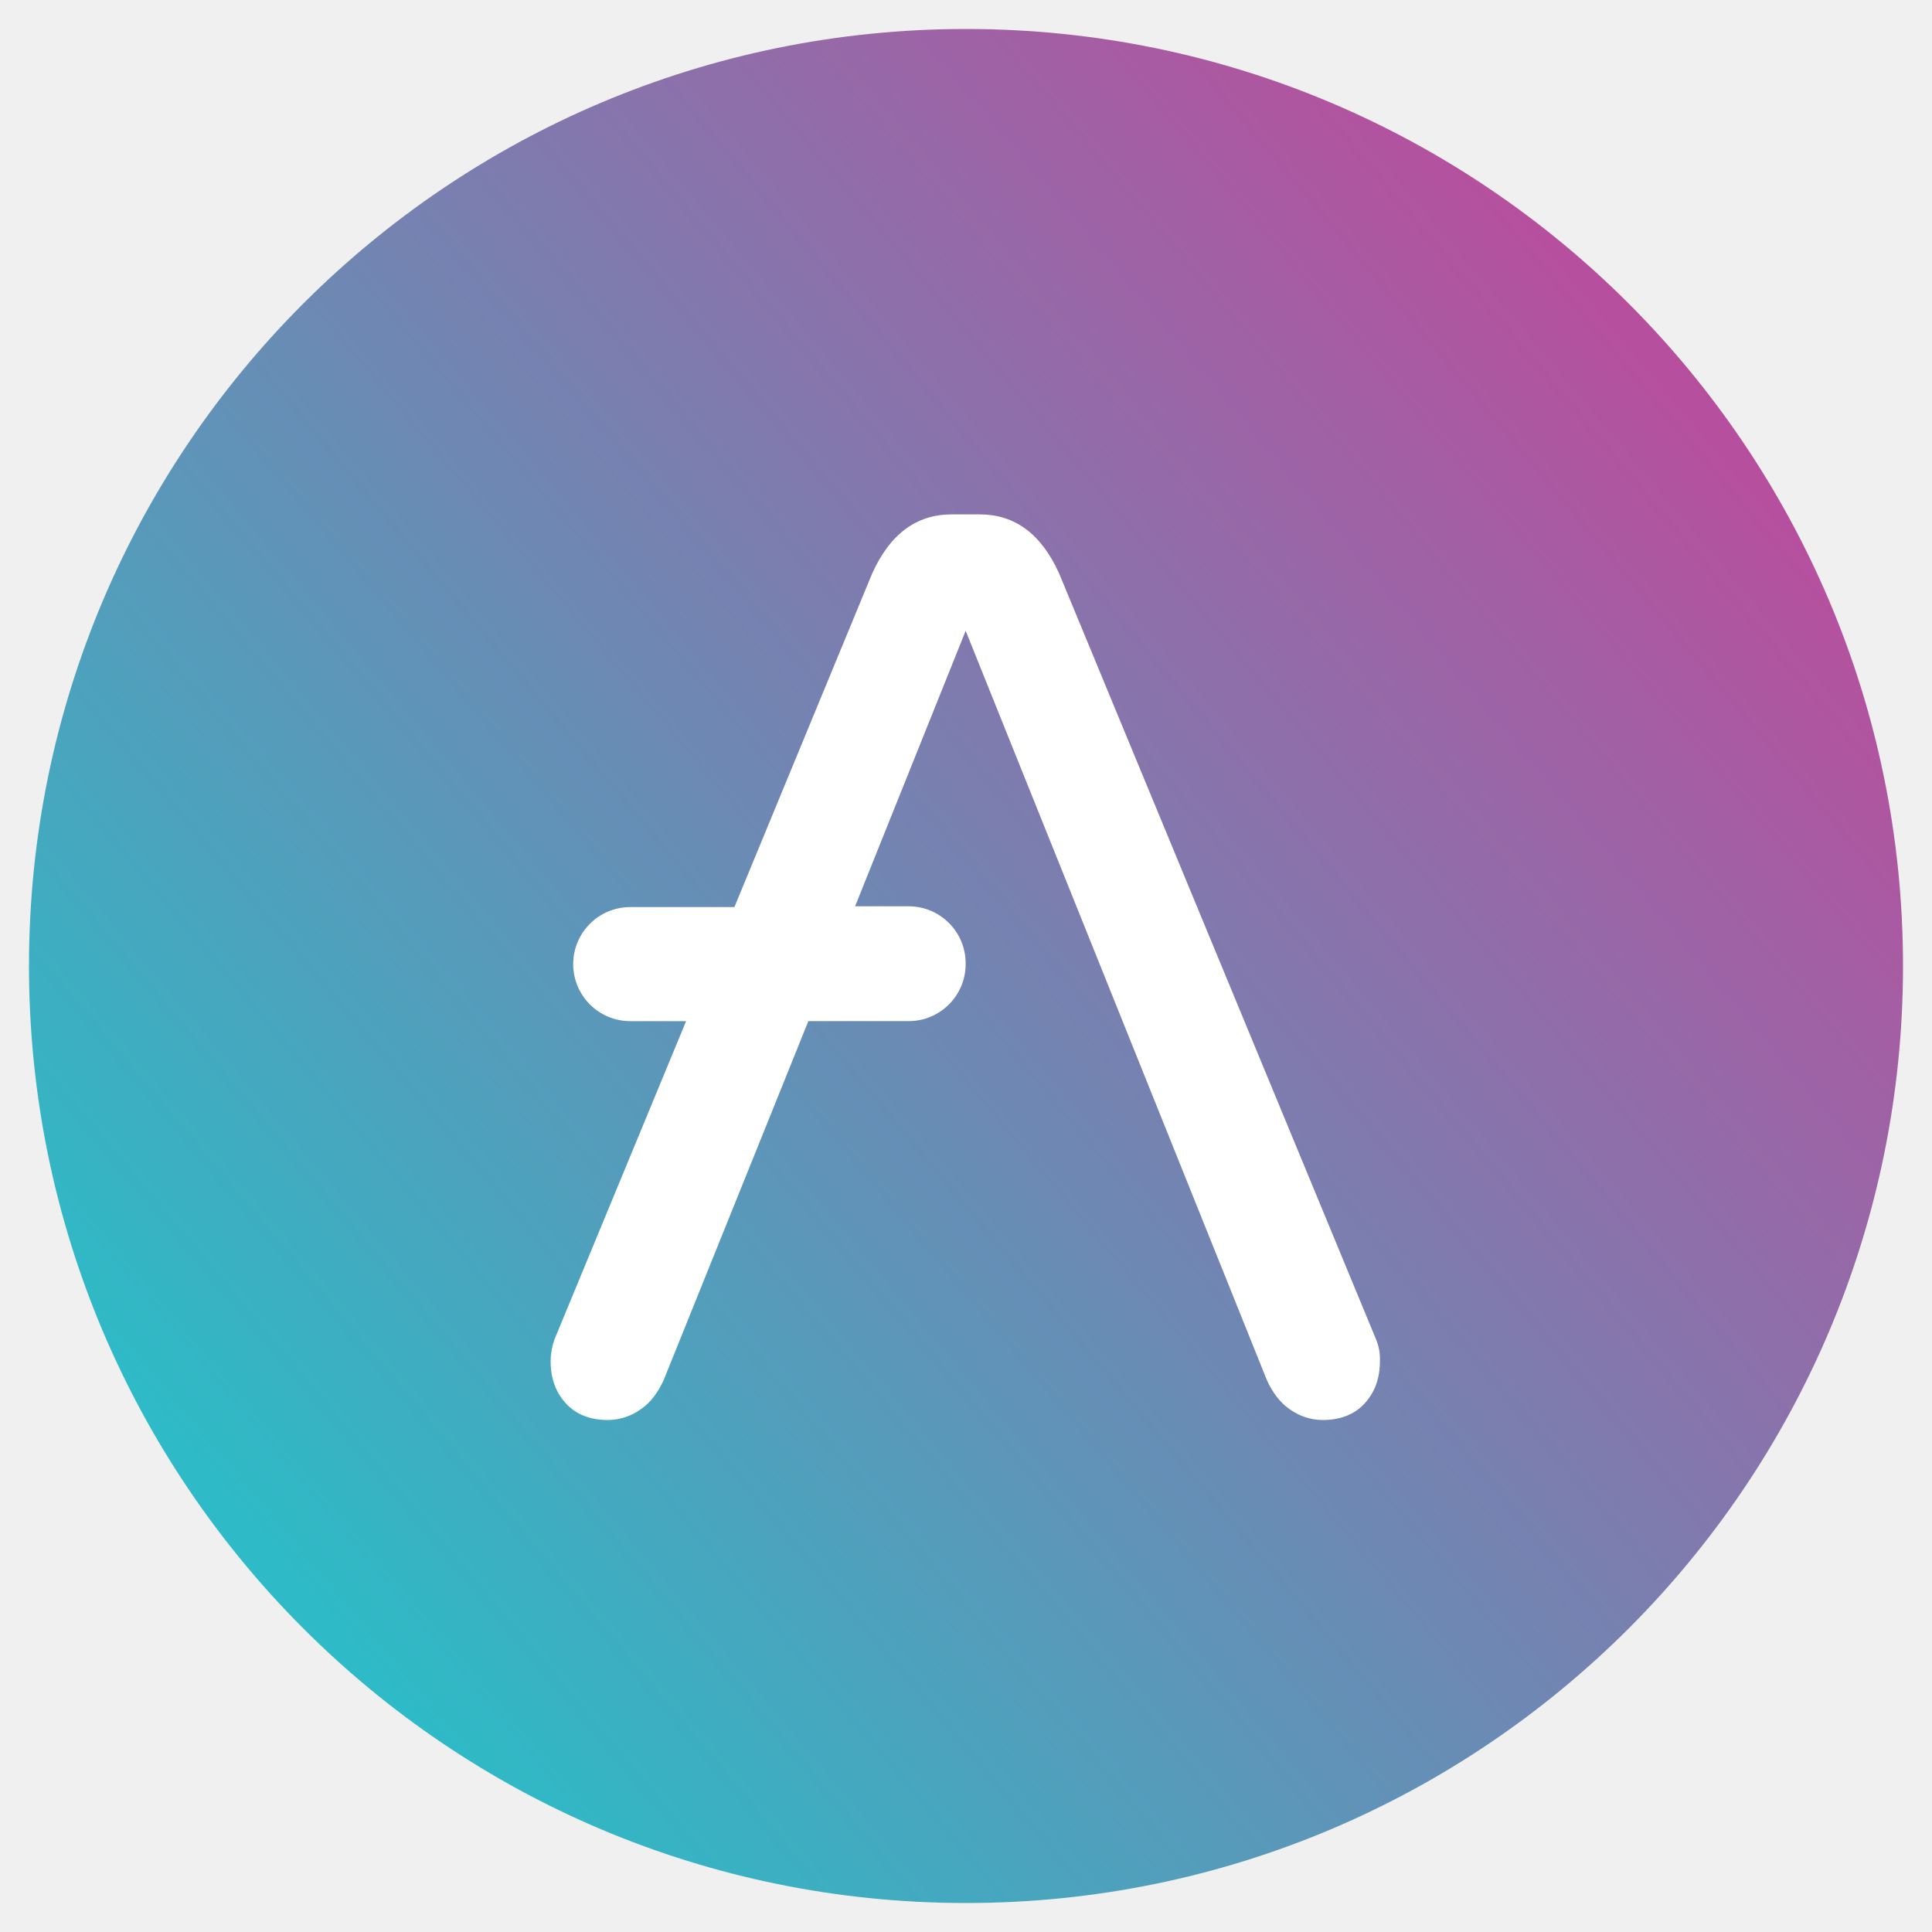
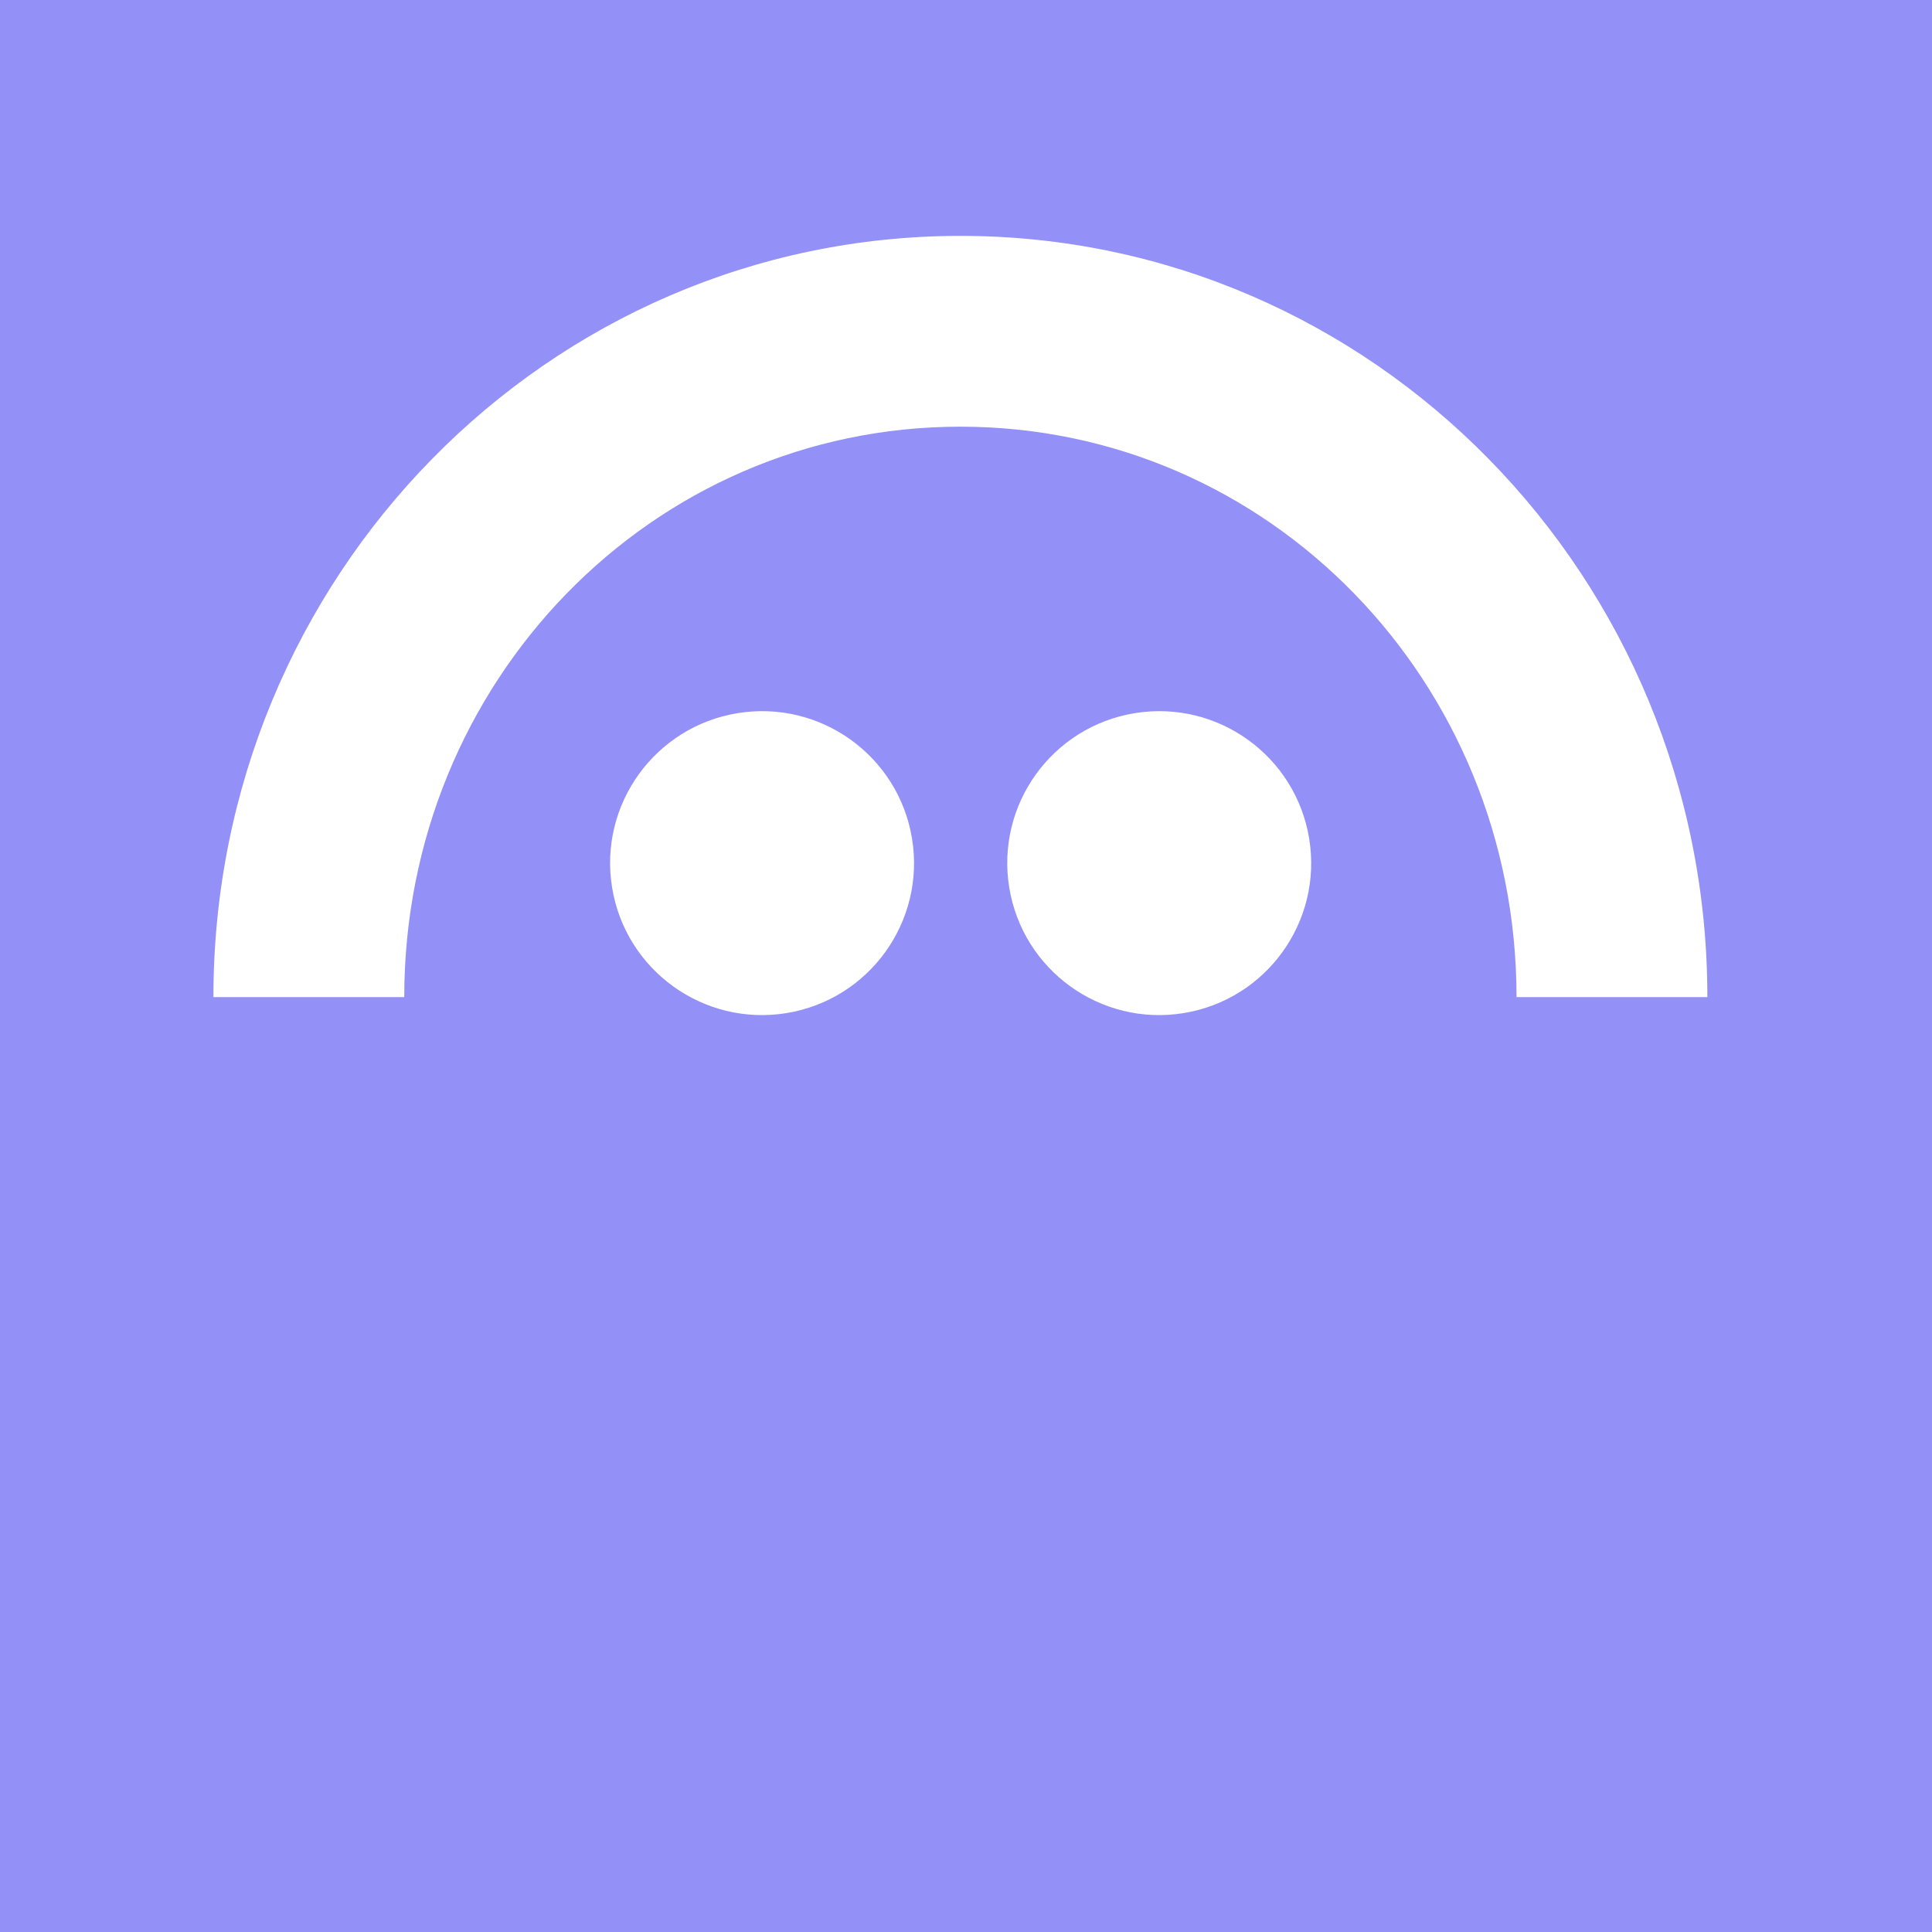
- <svg xmlns="http://www.w3.org/2000/svg" width="800" height="800" viewBox="0 0 800 800">
-   <defs>
-     <linearGradient id="a" x1="0.907" y1="0.227" x2="0.163" y2="0.853" gradientUnits="objectBoundingBox">
-       <stop offset="0" stop-color="#b6509e" />
-       <stop offset="1" stop-color="#2ebac6" />
-     </linearGradient>
-     <clipPath id="c">
-       <rect width="800" height="800" />
-     </clipPath>
-   </defs>
-   <g id="b" clip-path="url(#c)">
-     <circle cx="388" cy="388" r="388" transform="translate(12 12)" fill="url(#a)" />
-     <path d="M343.986,341.581,212.753,24.422C205.337,8.033,194.374,0,179.864,0H168.257c-14.51,0-25.473,8.033-32.889,24.422L78.3,162.6H35.089a23.63,23.63,0,0,0-23.538,23.458v.321a23.63,23.63,0,0,0,23.538,23.458H58.3L3.812,341.581a27.793,27.793,0,0,0-1.612,9c0,7.391,2.257,13.175,6.449,17.674S18.644,375,26.061,375A23.574,23.574,0,0,0,39.6,370.5c4.192-2.892,7.094-7.069,9.351-11.889l59.974-148.779h41.595a23.63,23.63,0,0,0,23.538-23.458v-.643a23.63,23.63,0,0,0-23.538-23.458H128.274L174.06,48.2,298.845,358.612c2.257,4.82,5.159,9,9.351,11.889a23.574,23.574,0,0,0,13.543,4.5q11.124,0,17.412-6.748c4.192-4.5,6.449-10.283,6.449-17.674A21.246,21.246,0,0,0,343.986,341.581Z" transform="translate(225.8 213)" fill="#fff" />
-   </g>
+ <svg xmlns="http://www.w3.org/2000/svg" width="254" height="254" viewBox="0 0 254 254" fill="none">
+   <rect width="254" height="254" rx="8" fill="#9391F7" style="fill:#9391F7;fill:color(display-p3 0.577 0.569 0.969);fill-opacity:1;" />
+   <rect width="254" height="254" fill="#9391F7" style="fill:#9391F7;fill:color(display-p3 0.577 0.569 0.969);fill-opacity:1;" />
+   <path d="M103.39 133.194C114.28 131.426 121.675 121.164 119.908 110.274C118.14 99.384 107.878 91.989 96.988 93.756C86.098 95.524 78.703 105.785 80.47 116.676C82.238 127.566 92.499 134.961 103.39 133.194Z" fill="white" style="fill:white;fill-opacity:1;" />
+   <path d="M155.604 133.194C166.494 131.426 173.889 121.164 172.121 110.274C170.354 99.384 160.092 91.989 149.202 93.756C138.312 95.524 130.916 105.785 132.684 116.676C134.452 127.566 144.713 134.961 155.604 133.194Z" fill="white" style="fill:white;fill-opacity:1;" />
+   <path d="M126.262 31.012C72.021 31.012 28.044 75.826 28.059 131.089H53.147C53.147 89.674 85.622 56.095 126.262 56.095C166.902 56.095 199.378 89.674 199.378 131.089H224.466C224.475 75.826 180.499 31.012 126.262 31.012Z" fill="white" style="fill:white;fill-opacity:1;" />
</svg>
